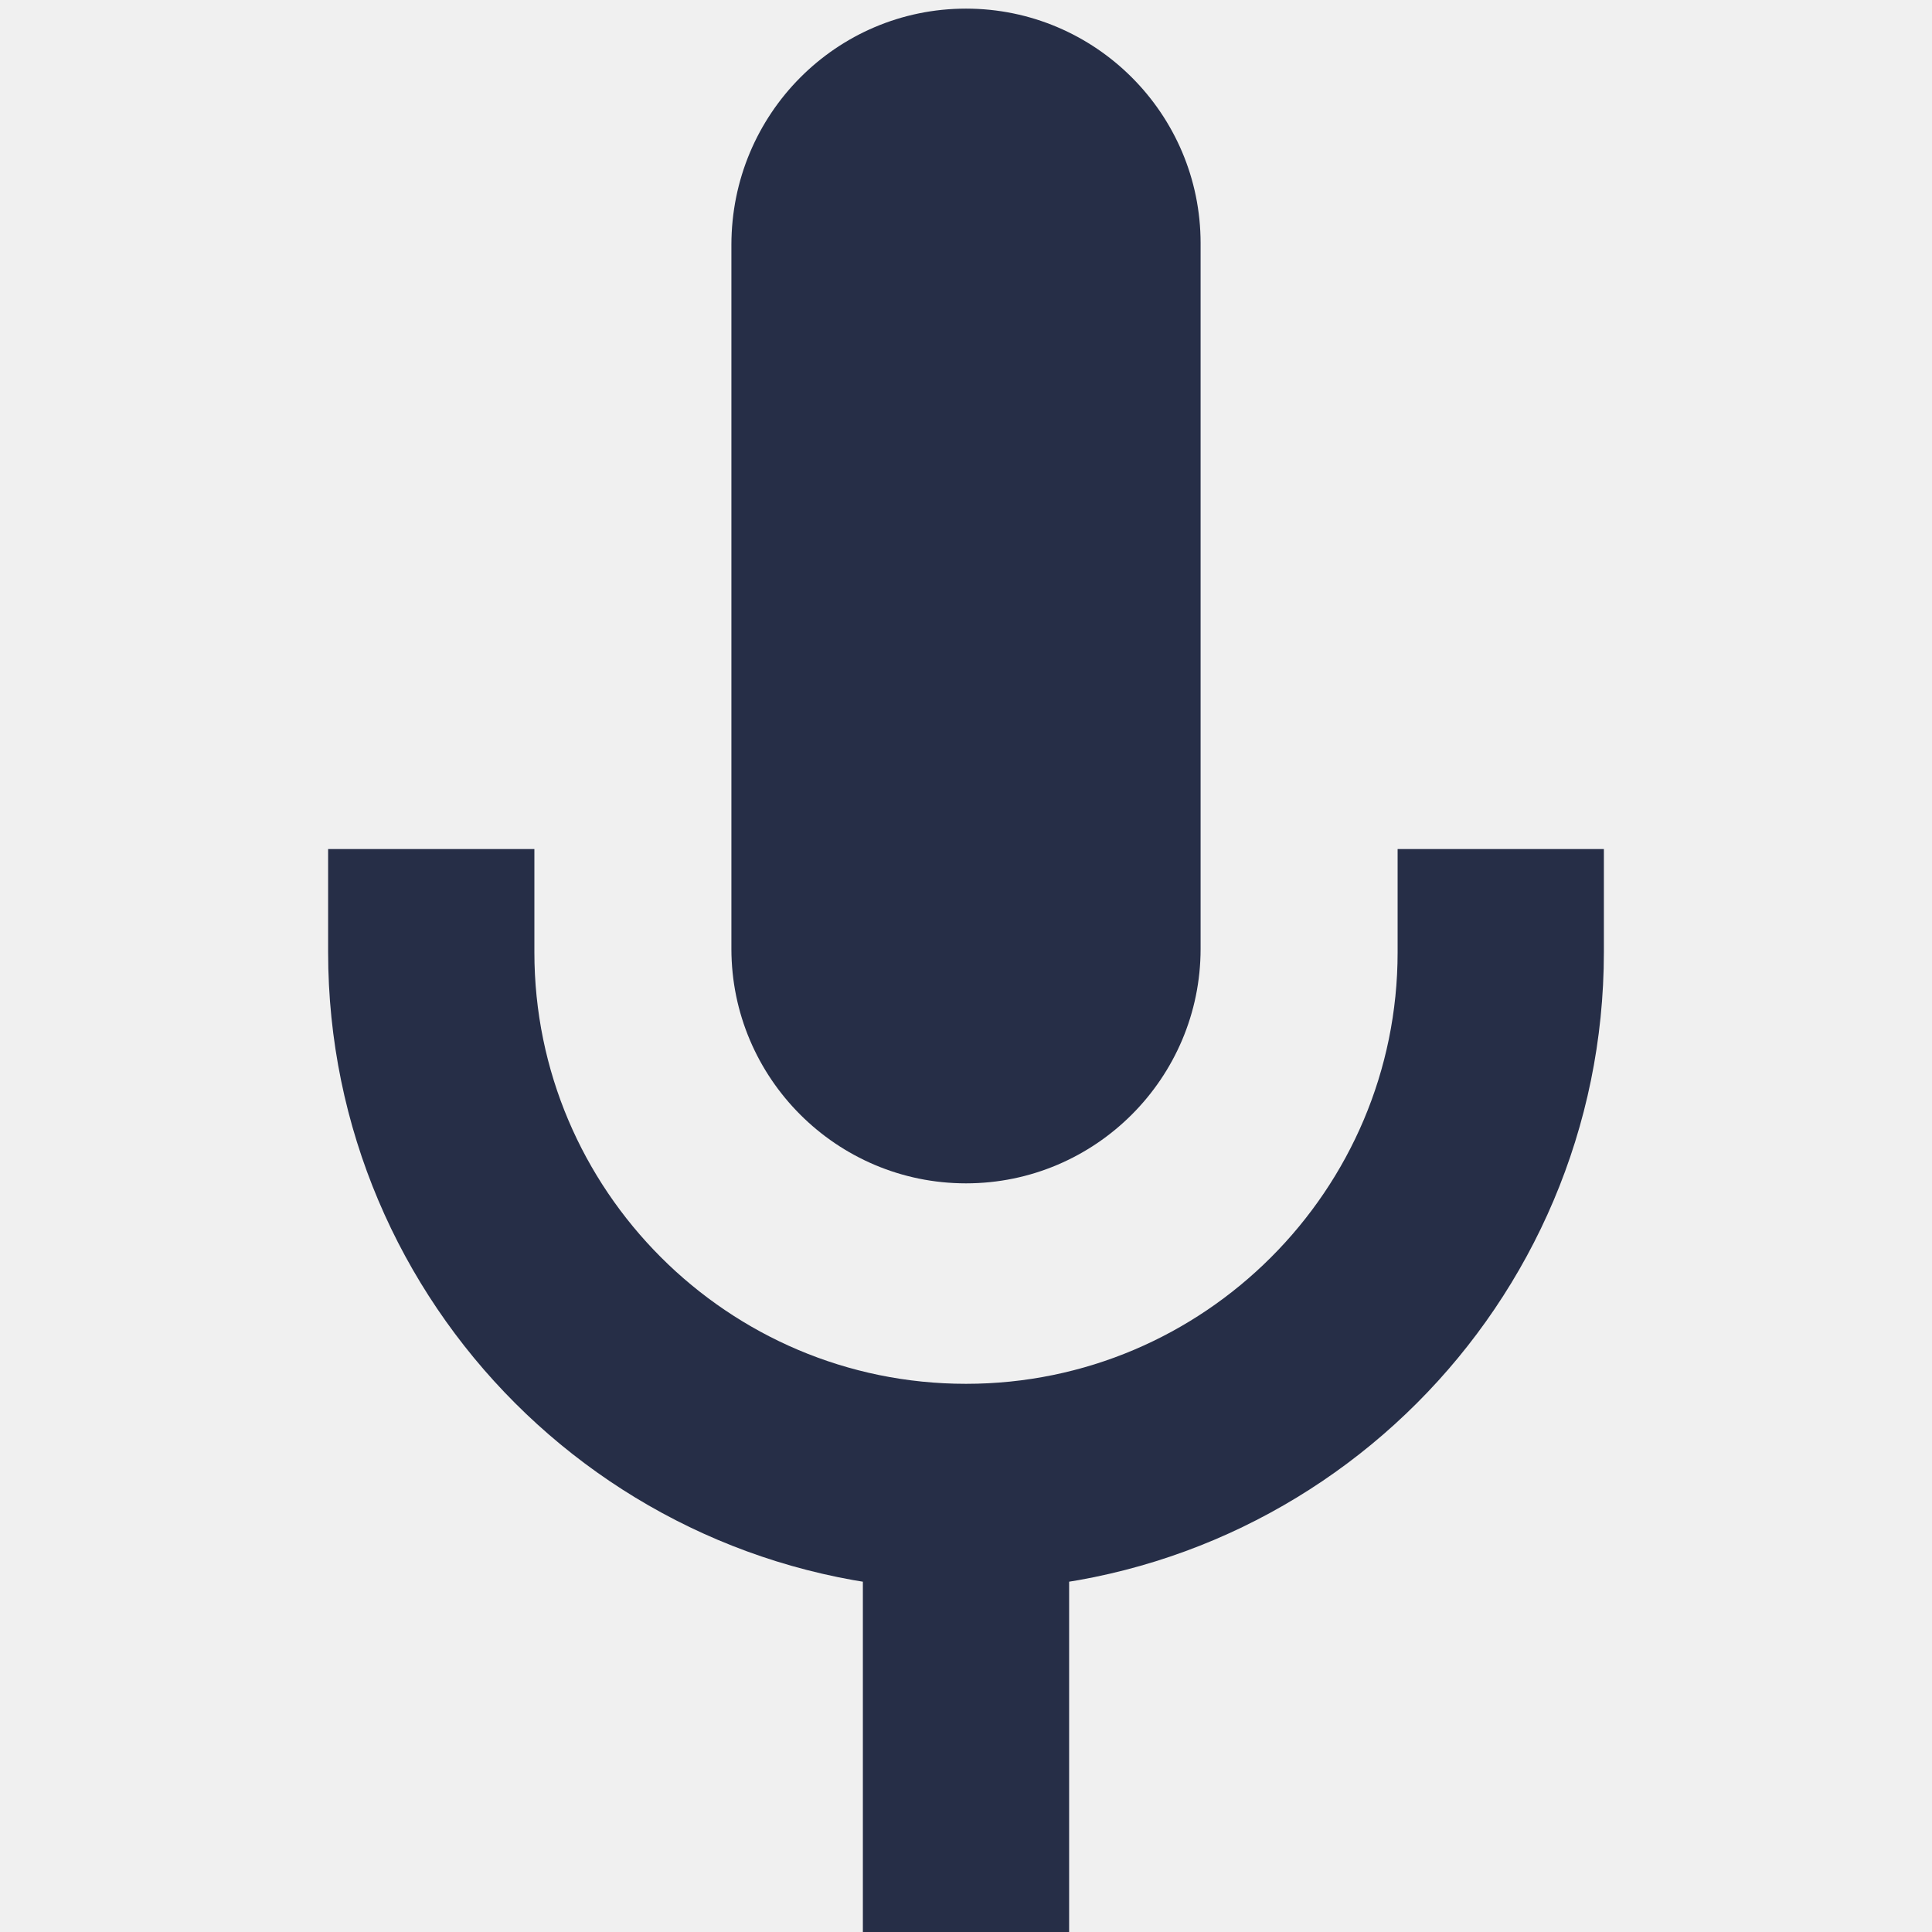
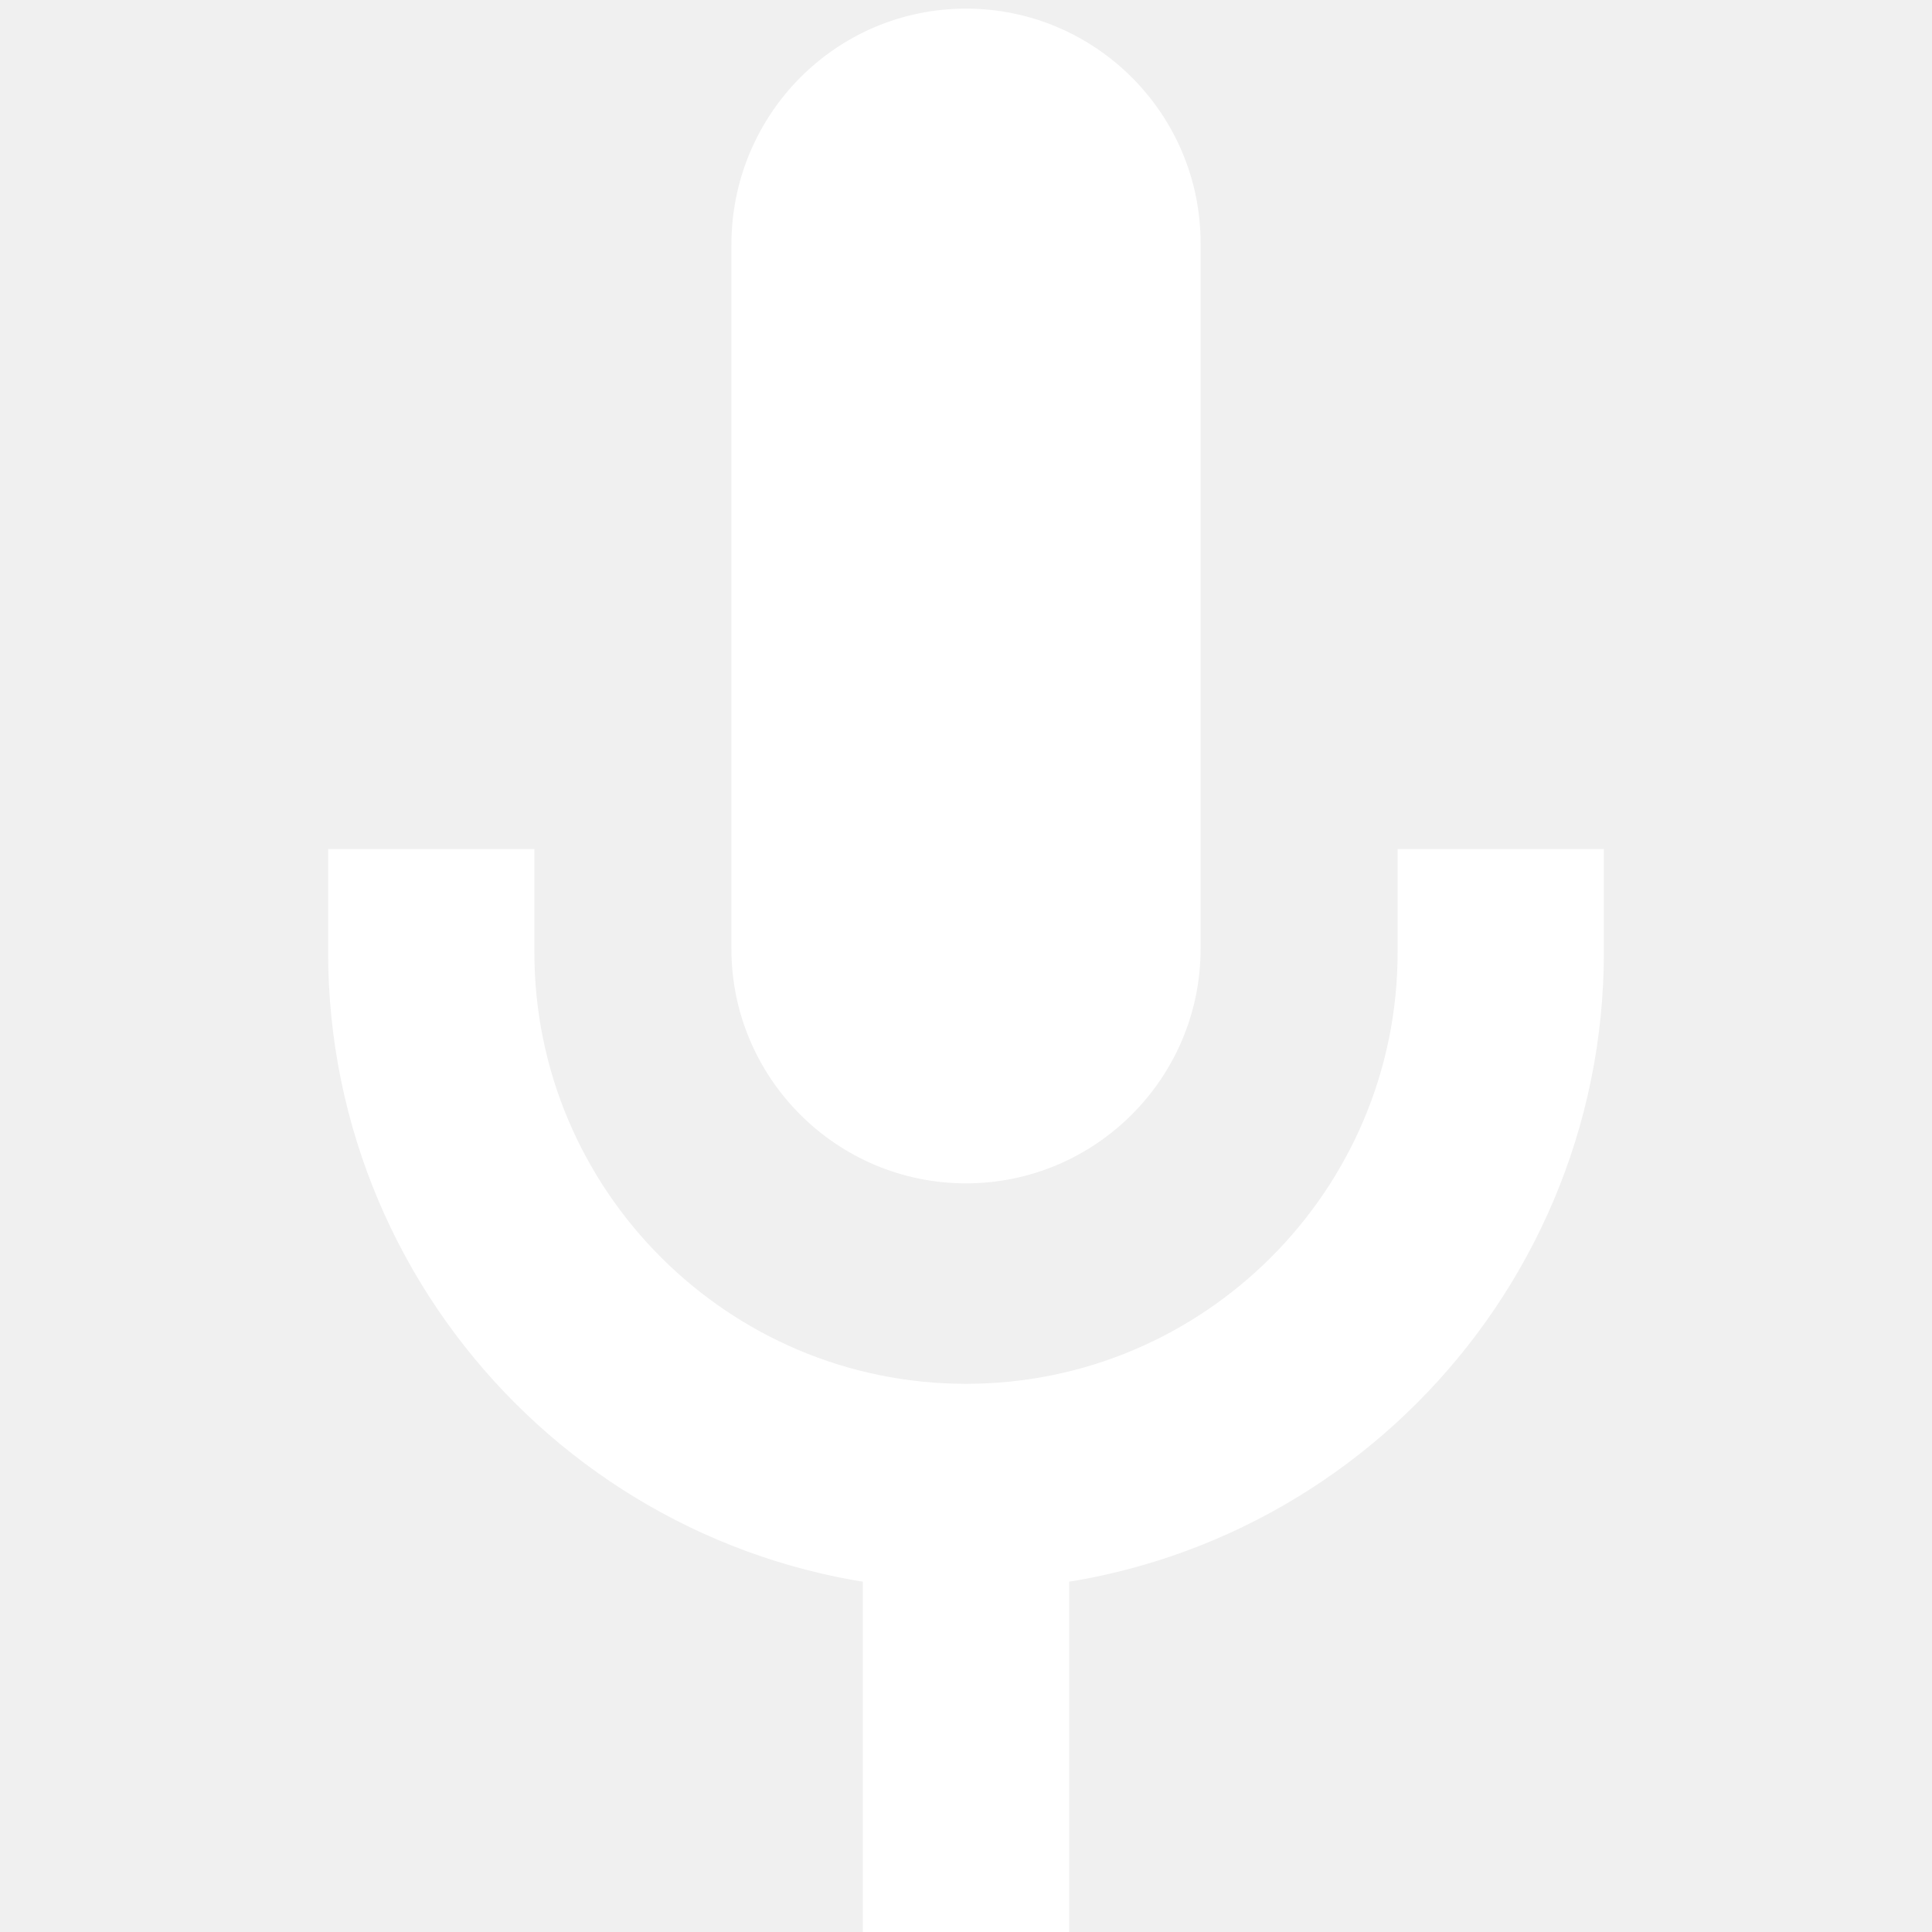
<svg xmlns="http://www.w3.org/2000/svg" version="1.1" id="Layer_1" x="0px" y="0px" viewBox="0 0 112 112" style="enable-background:new 0 0 112 112;" xml:space="preserve">
  <style type="text/css">
- 	.st0{fill:none;stroke:#262E47;stroke-width:11.957;stroke-linecap:square;}
- 	.st1{fill:#262E47;}
+ 	.st0{fill:none;stroke:#FFFFFF;stroke-width:11.957;stroke-linecap:square;}
+ 	.st1{fill:#FFFFFF;}
</style>
  <path class="st0" d="M87,55.2c0,17.1-13.9,31-31,31s-31-13.9-31-31 M56,86.2V111" />
  <path class="st1" d="M56,0.5L56,0.5c7.5,0,13.6,6.1,13.6,13.6V55c0,7.5-6.1,13.6-13.6,13.6l0,0c-7.5,0-13.6-6.1-13.6-13.6V14.2  C42.4,6.6,48.5,0.5,56,0.5z" />
</svg>
